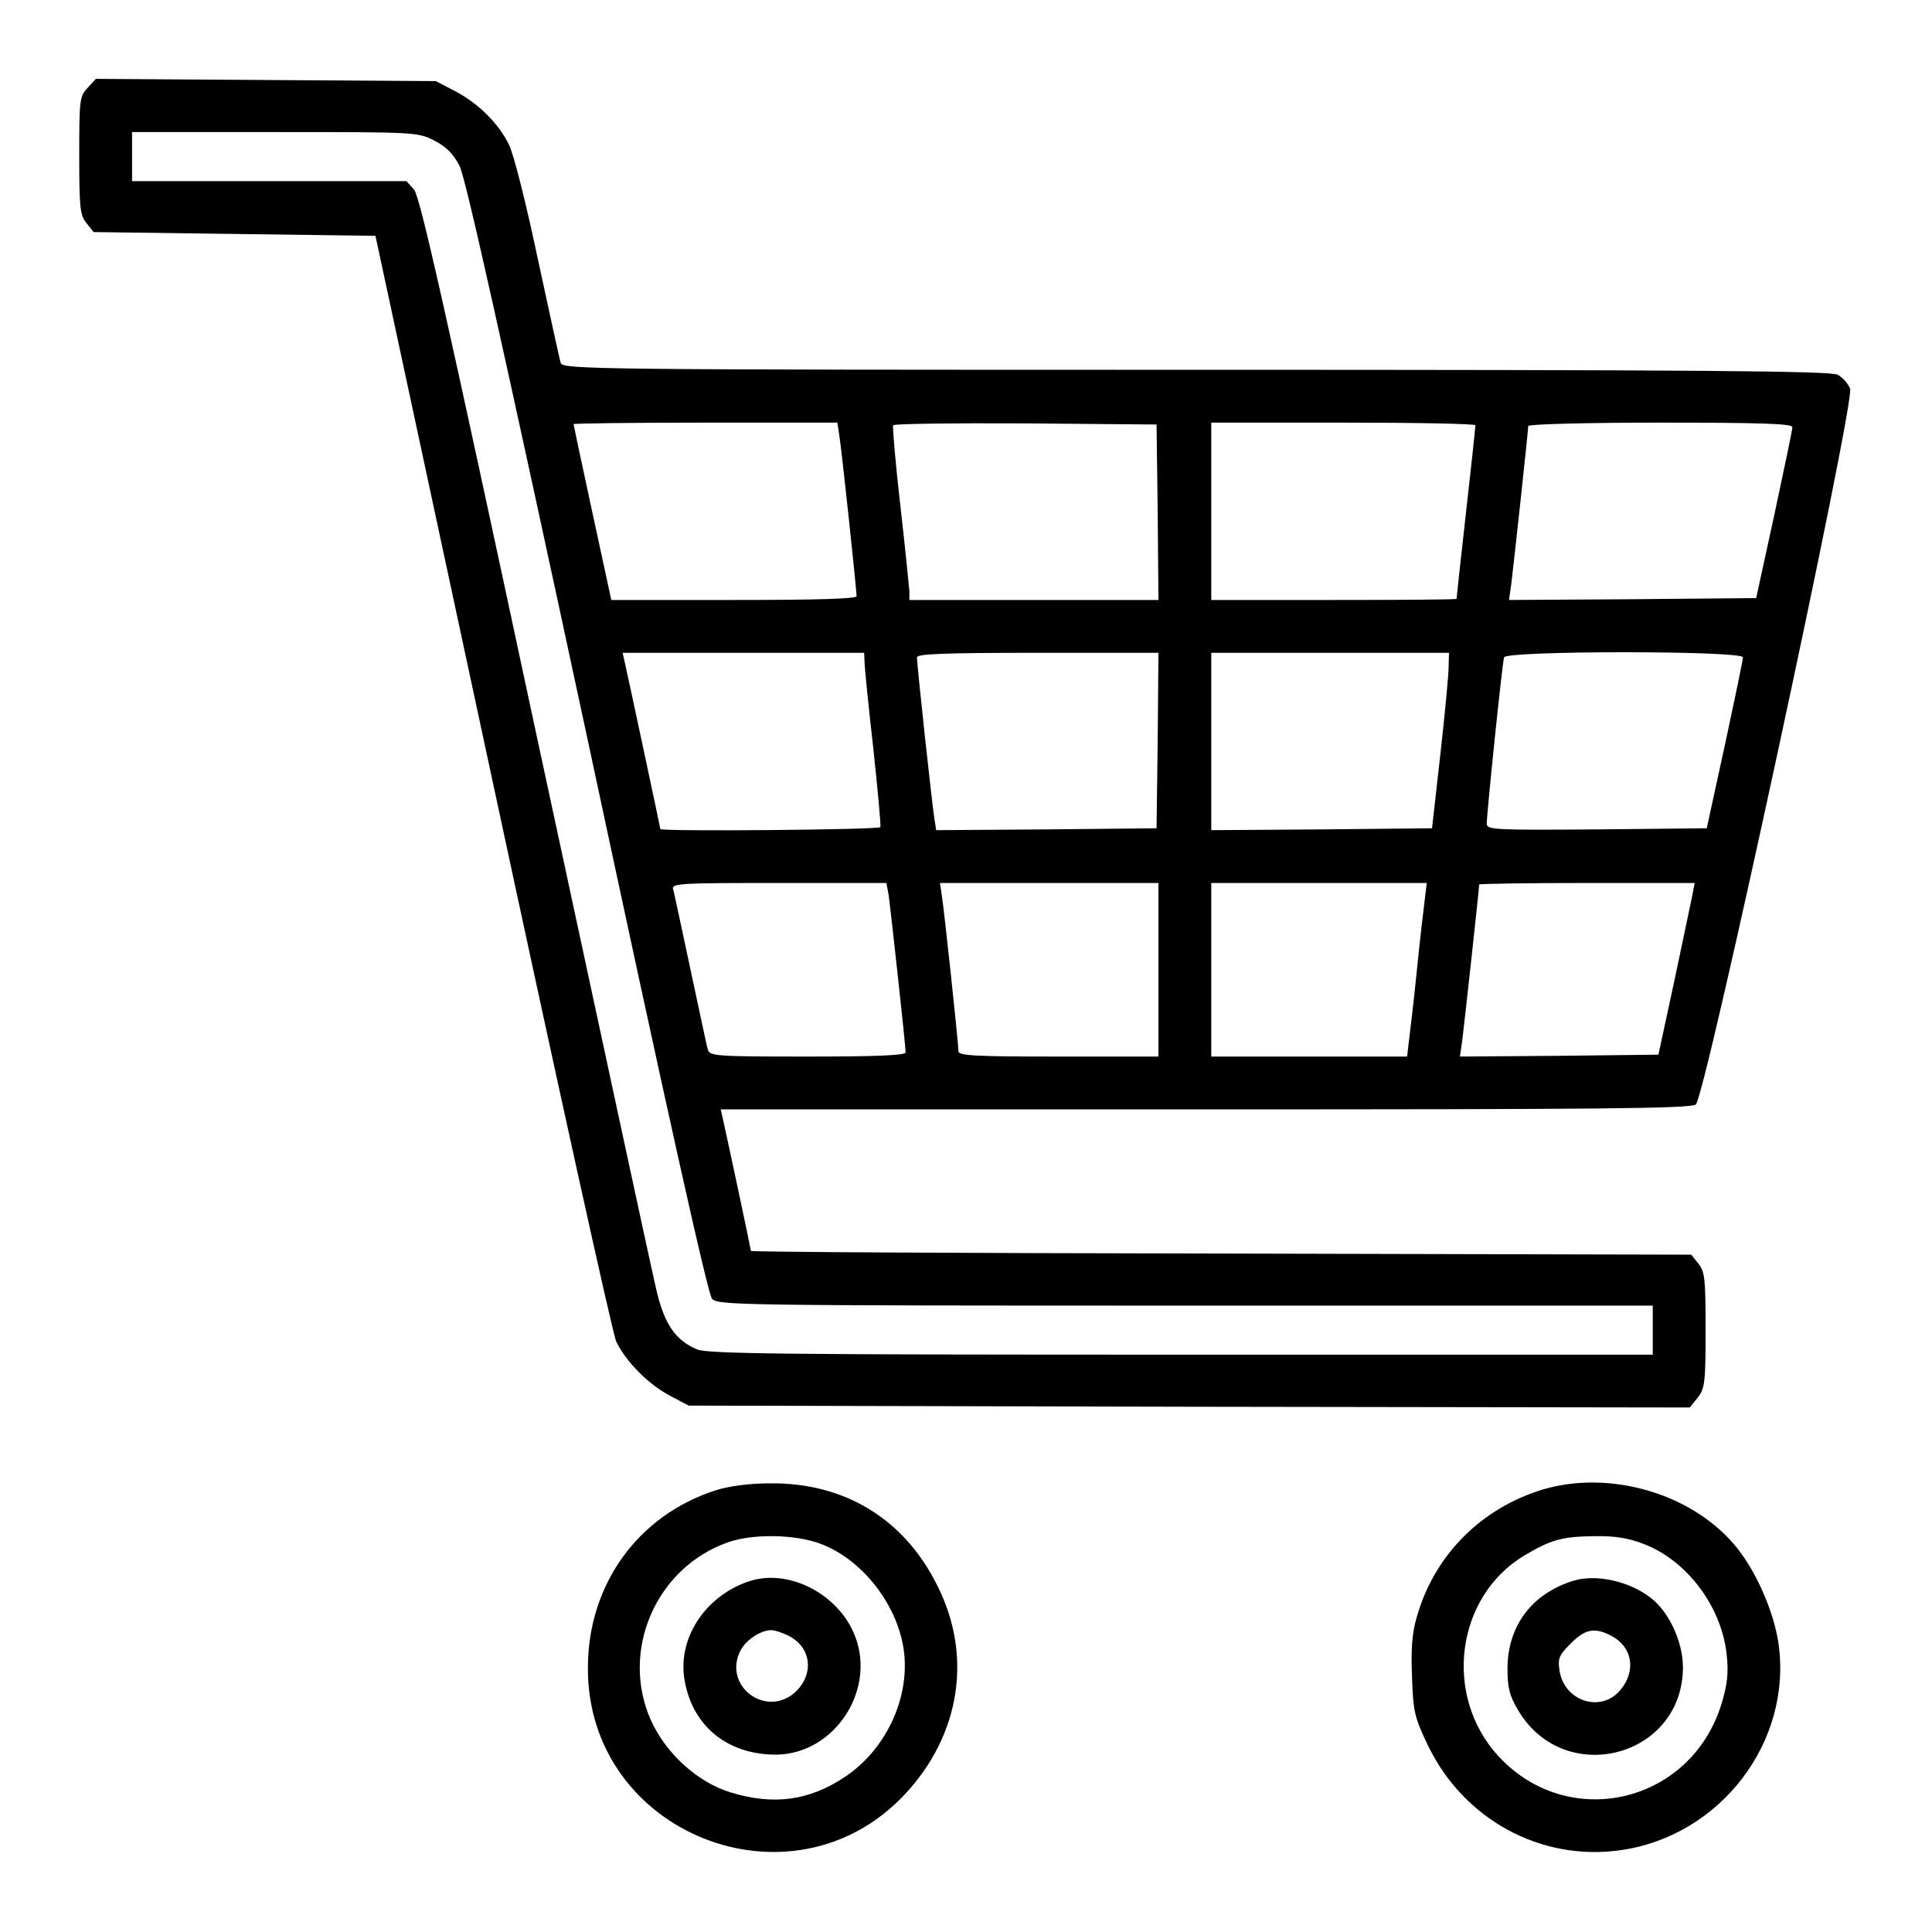
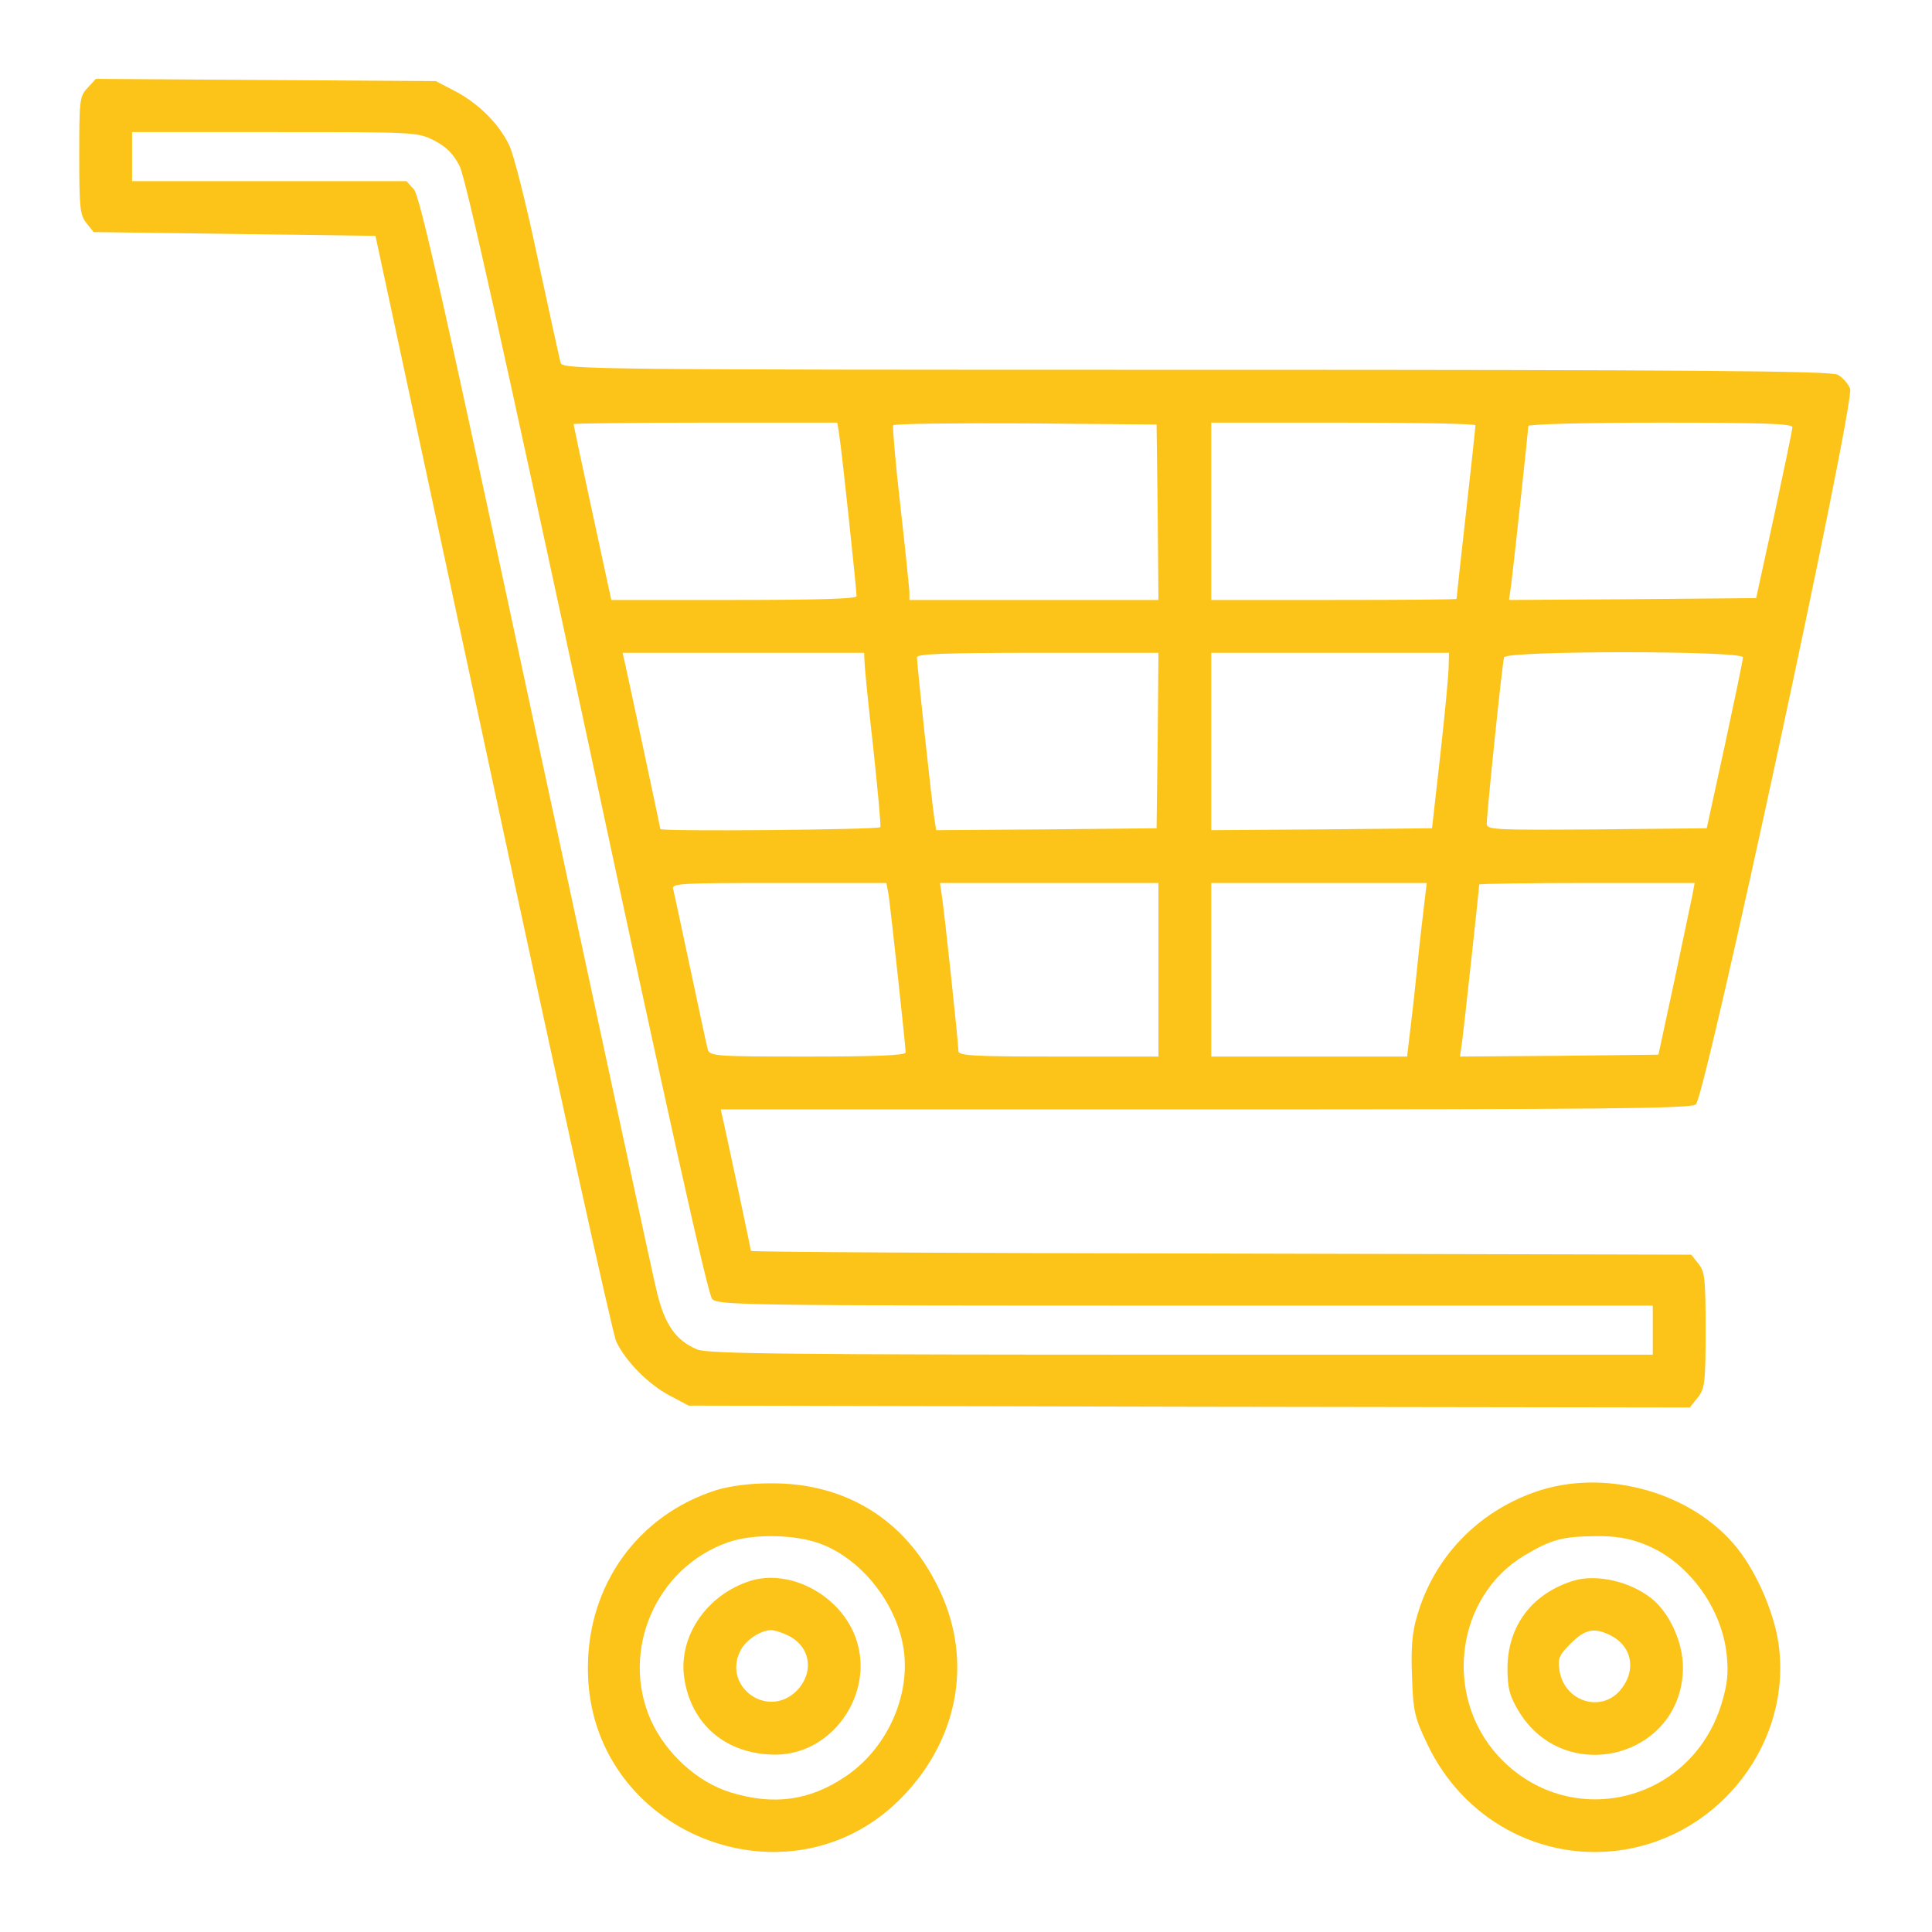
<svg xmlns="http://www.w3.org/2000/svg" version="1.0" width="512pt" height="512pt" viewBox="0 0 512 512" preserveAspectRatio="xMidYMid meet">
-   <g transform="translate(0,512) scale(0.1,-0.1)" fill="#000000" stroke="none">
+   <g transform="translate(0,512) scale(0.1,-0.1)" fill="#FCC419" stroke="none">
    <path d="M232 4887 c-21 -22 -22 -32 -22 -179 0 -138 2 -158 19 -179 l19 -24 374 -5 373 -5 311 -1448 c171 -797 318 -1464 327 -1482 25 -53 86 -114 141 -143 l51 -27 1327 -3 1326 -2 21 26 c19 24 21 40 21 179 0 136 -2 155 -19 176 l-19 24 -1246 3 c-685 1 -1246 4 -1246 7 0 4 -64 305 -75 353 l-5 22 1283 0 c1038 0 1287 2 1301 13 25 18 422 1859 409 1897 -5 13 -20 30 -33 37 -20 10 -376 13 -1702 13 -1588 0 -1677 1 -1682 18 -3 9 -30 134 -61 277 -30 143 -64 278 -76 301 -27 56 -80 109 -142 142 l-52 27 -450 3 -451 3 -22 -24z m918 -139 c33 -17 51 -35 68 -68 16 -31 117 -486 338 -1514 212 -992 320 -1476 331 -1488 15 -17 71 -18 1255 -18 l1238 0 0 -65 0 -65 -1250 0 c-1040 0 -1256 2 -1283 14 -56 24 -85 65 -106 151 -11 44 -155 715 -322 1490 -242 1131 -306 1414 -322 1433 l-20 22 -364 0 -363 0 0 65 0 65 378 0 c372 0 378 0 422 -22z m1074 -780 c6 -35 46 -410 46 -428 0 -7 -108 -10 -325 -10 l-325 0 -5 23 c-12 55 -95 439 -95 443 0 2 157 4 350 4 l349 0 5 -32z m844 -205 l2 -233 -330 0 -330 0 0 23 c-1 12 -11 114 -24 227 -13 113 -21 208 -19 213 2 4 160 6 351 5 l347 -3 3 -232z m842 230 c0 -5 -11 -109 -25 -232 -14 -124 -25 -226 -25 -228 0 -2 -146 -3 -325 -3 l-325 0 0 235 0 235 350 0 c193 0 350 -3 350 -7z m840 -5 c0 -7 -22 -112 -48 -233 l-48 -220 -328 -3 -327 -2 6 42 c6 48 45 406 45 419 0 5 158 9 350 9 273 0 350 -3 350 -12z m-2459 -620 c0 -13 10 -115 23 -228 12 -113 21 -208 19 -212 -4 -7 -583 -12 -583 -5 0 3 -87 410 -95 445 l-5 22 320 0 320 0 1 -22z m777 -210 l-3 -233 -292 -3 -292 -2 -5 32 c-6 37 -46 406 -46 426 0 9 71 12 320 12 l320 0 -2 -232z m771 195 c0 -21 -10 -126 -22 -233 l-22 -195 -292 -3 -293 -2 0 235 0 235 315 0 315 0 -1 -37z m780 25 c0 -7 -22 -112 -48 -233 l-48 -220 -291 -3 c-273 -2 -292 -1 -292 15 0 26 41 426 46 441 5 18 634 18 633 0z m-2264 -630 c5 -35 45 -399 45 -417 0 -8 -82 -11 -259 -11 -239 0 -260 1 -265 18 -3 9 -23 105 -46 212 -23 107 -43 203 -46 213 -5 16 13 17 280 17 l285 0 6 -32z m715 -198 l0 -230 -265 0 c-216 0 -265 2 -265 14 0 20 -39 387 -45 419 l-4 27 289 0 290 0 0 -230z m706 188 c-3 -24 -13 -108 -21 -188 -8 -80 -18 -164 -21 -187 l-5 -43 -260 0 -259 0 0 230 0 230 286 0 285 0 -5 -42z m709 10 c-4 -18 -25 -121 -48 -228 l-42 -195 -263 -3 -263 -2 6 42 c5 37 45 404 45 414 0 2 128 4 285 4 l286 0 -6 -32z" />
    <path d="M1898 1171 c-207 -66 -340 -250 -340 -471 -2 -439 541 -655 840 -335 147 157 180 367 86 553 -87 176 -245 273 -443 271 -54 0 -107 -7 -143 -18z m276 -142 c113 -42 208 -166 222 -289 14 -124 -50 -258 -157 -329 -94 -63 -189 -76 -303 -41 -88 27 -171 103 -211 191 -82 184 13 405 205 472 66 23 177 21 244 -4z" />
    <path d="M1990 931 c-116 -36 -192 -146 -177 -256 18 -126 112 -205 243 -205 159 1 272 179 205 326 -47 103 -171 165 -271 135z m100 -146 c59 -30 68 -98 21 -146 -78 -77 -200 14 -147 110 15 26 51 50 79 51 10 0 31 -7 47 -15z" />
    <path d="M4068 1166 c-154 -54 -269 -175 -313 -330 -13 -43 -16 -85 -13 -160 3 -92 7 -108 41 -179 94 -198 300 -311 513 -280 264 38 455 288 417 549 -13 87 -63 199 -119 263 -122 141 -348 200 -526 137z m286 -137 c116 -43 209 -167 222 -295 5 -48 2 -77 -14 -130 -82 -265 -407 -339 -592 -137 -146 160 -112 422 70 531 71 42 99 50 187 51 50 1 89 -5 127 -20z" />
    <path d="M4170 931 c-110 -34 -174 -119 -175 -231 0 -53 5 -73 28 -112 122 -207 436 -126 437 113 0 68 -37 148 -86 185 -57 44 -144 63 -204 45z m100 -146 c56 -29 67 -93 24 -144 -51 -61 -148 -30 -161 51 -5 33 -2 41 30 73 38 38 63 43 107 20z" />
  </g>
</svg>
